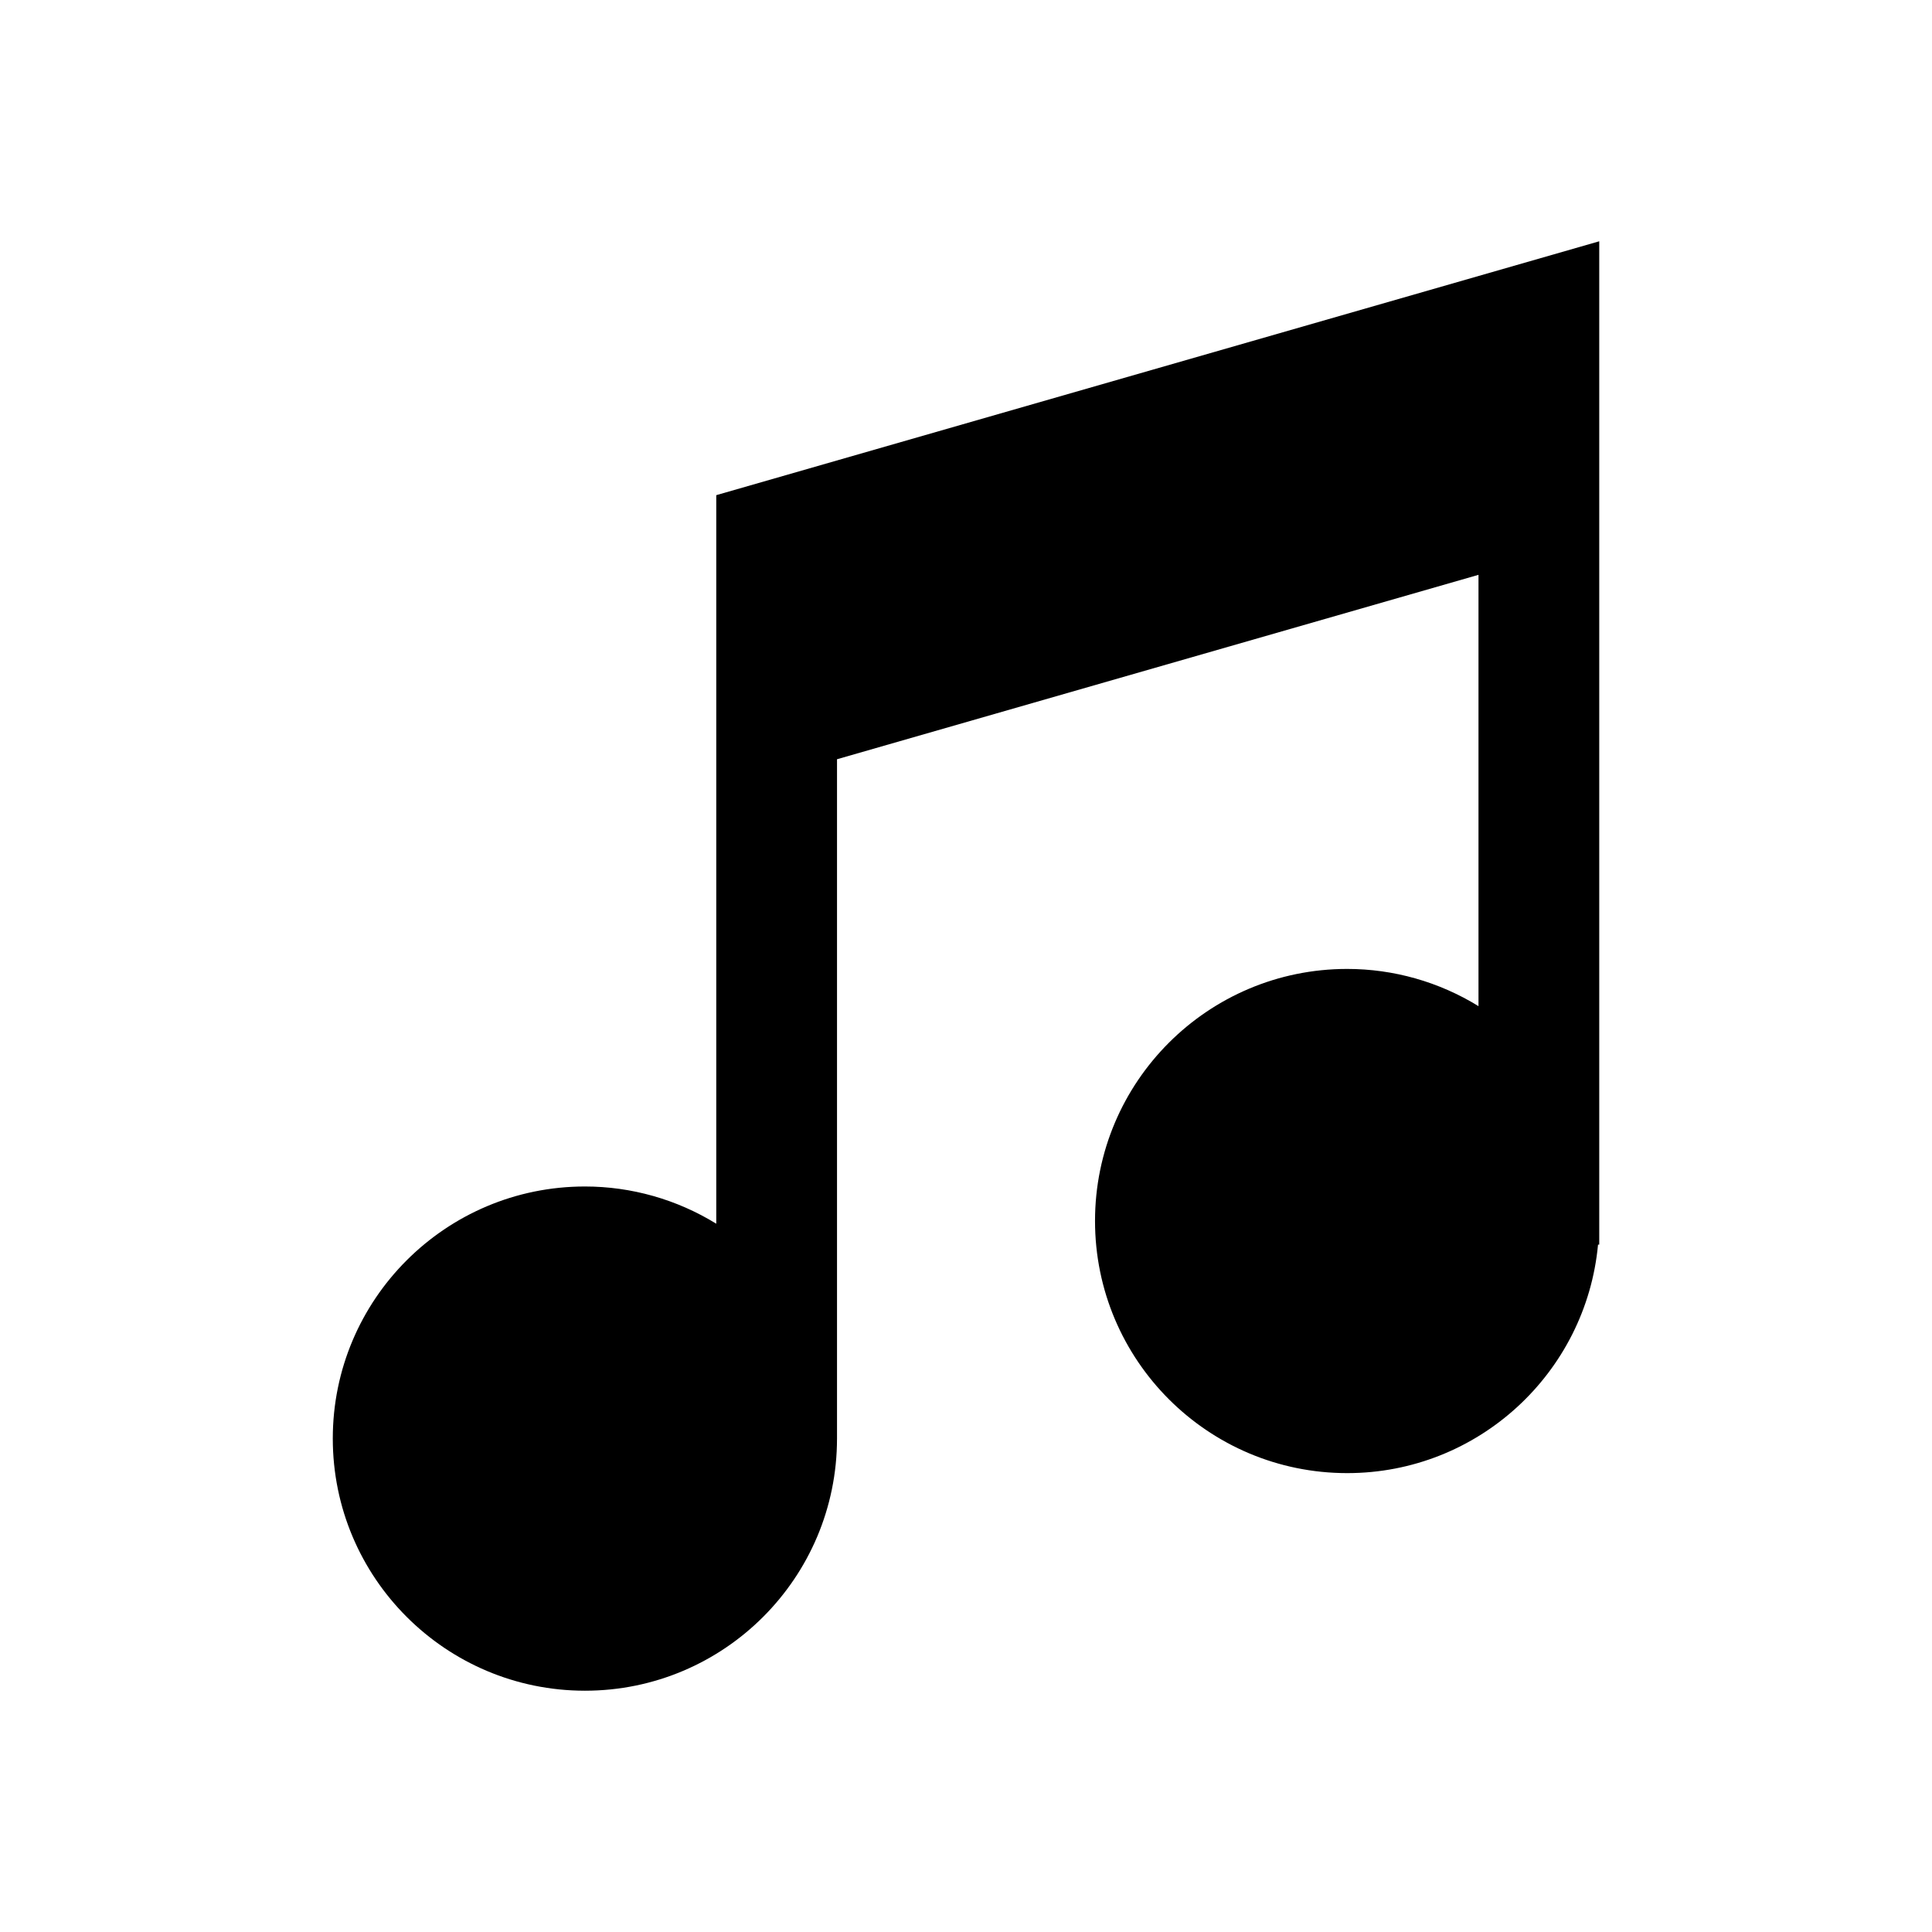
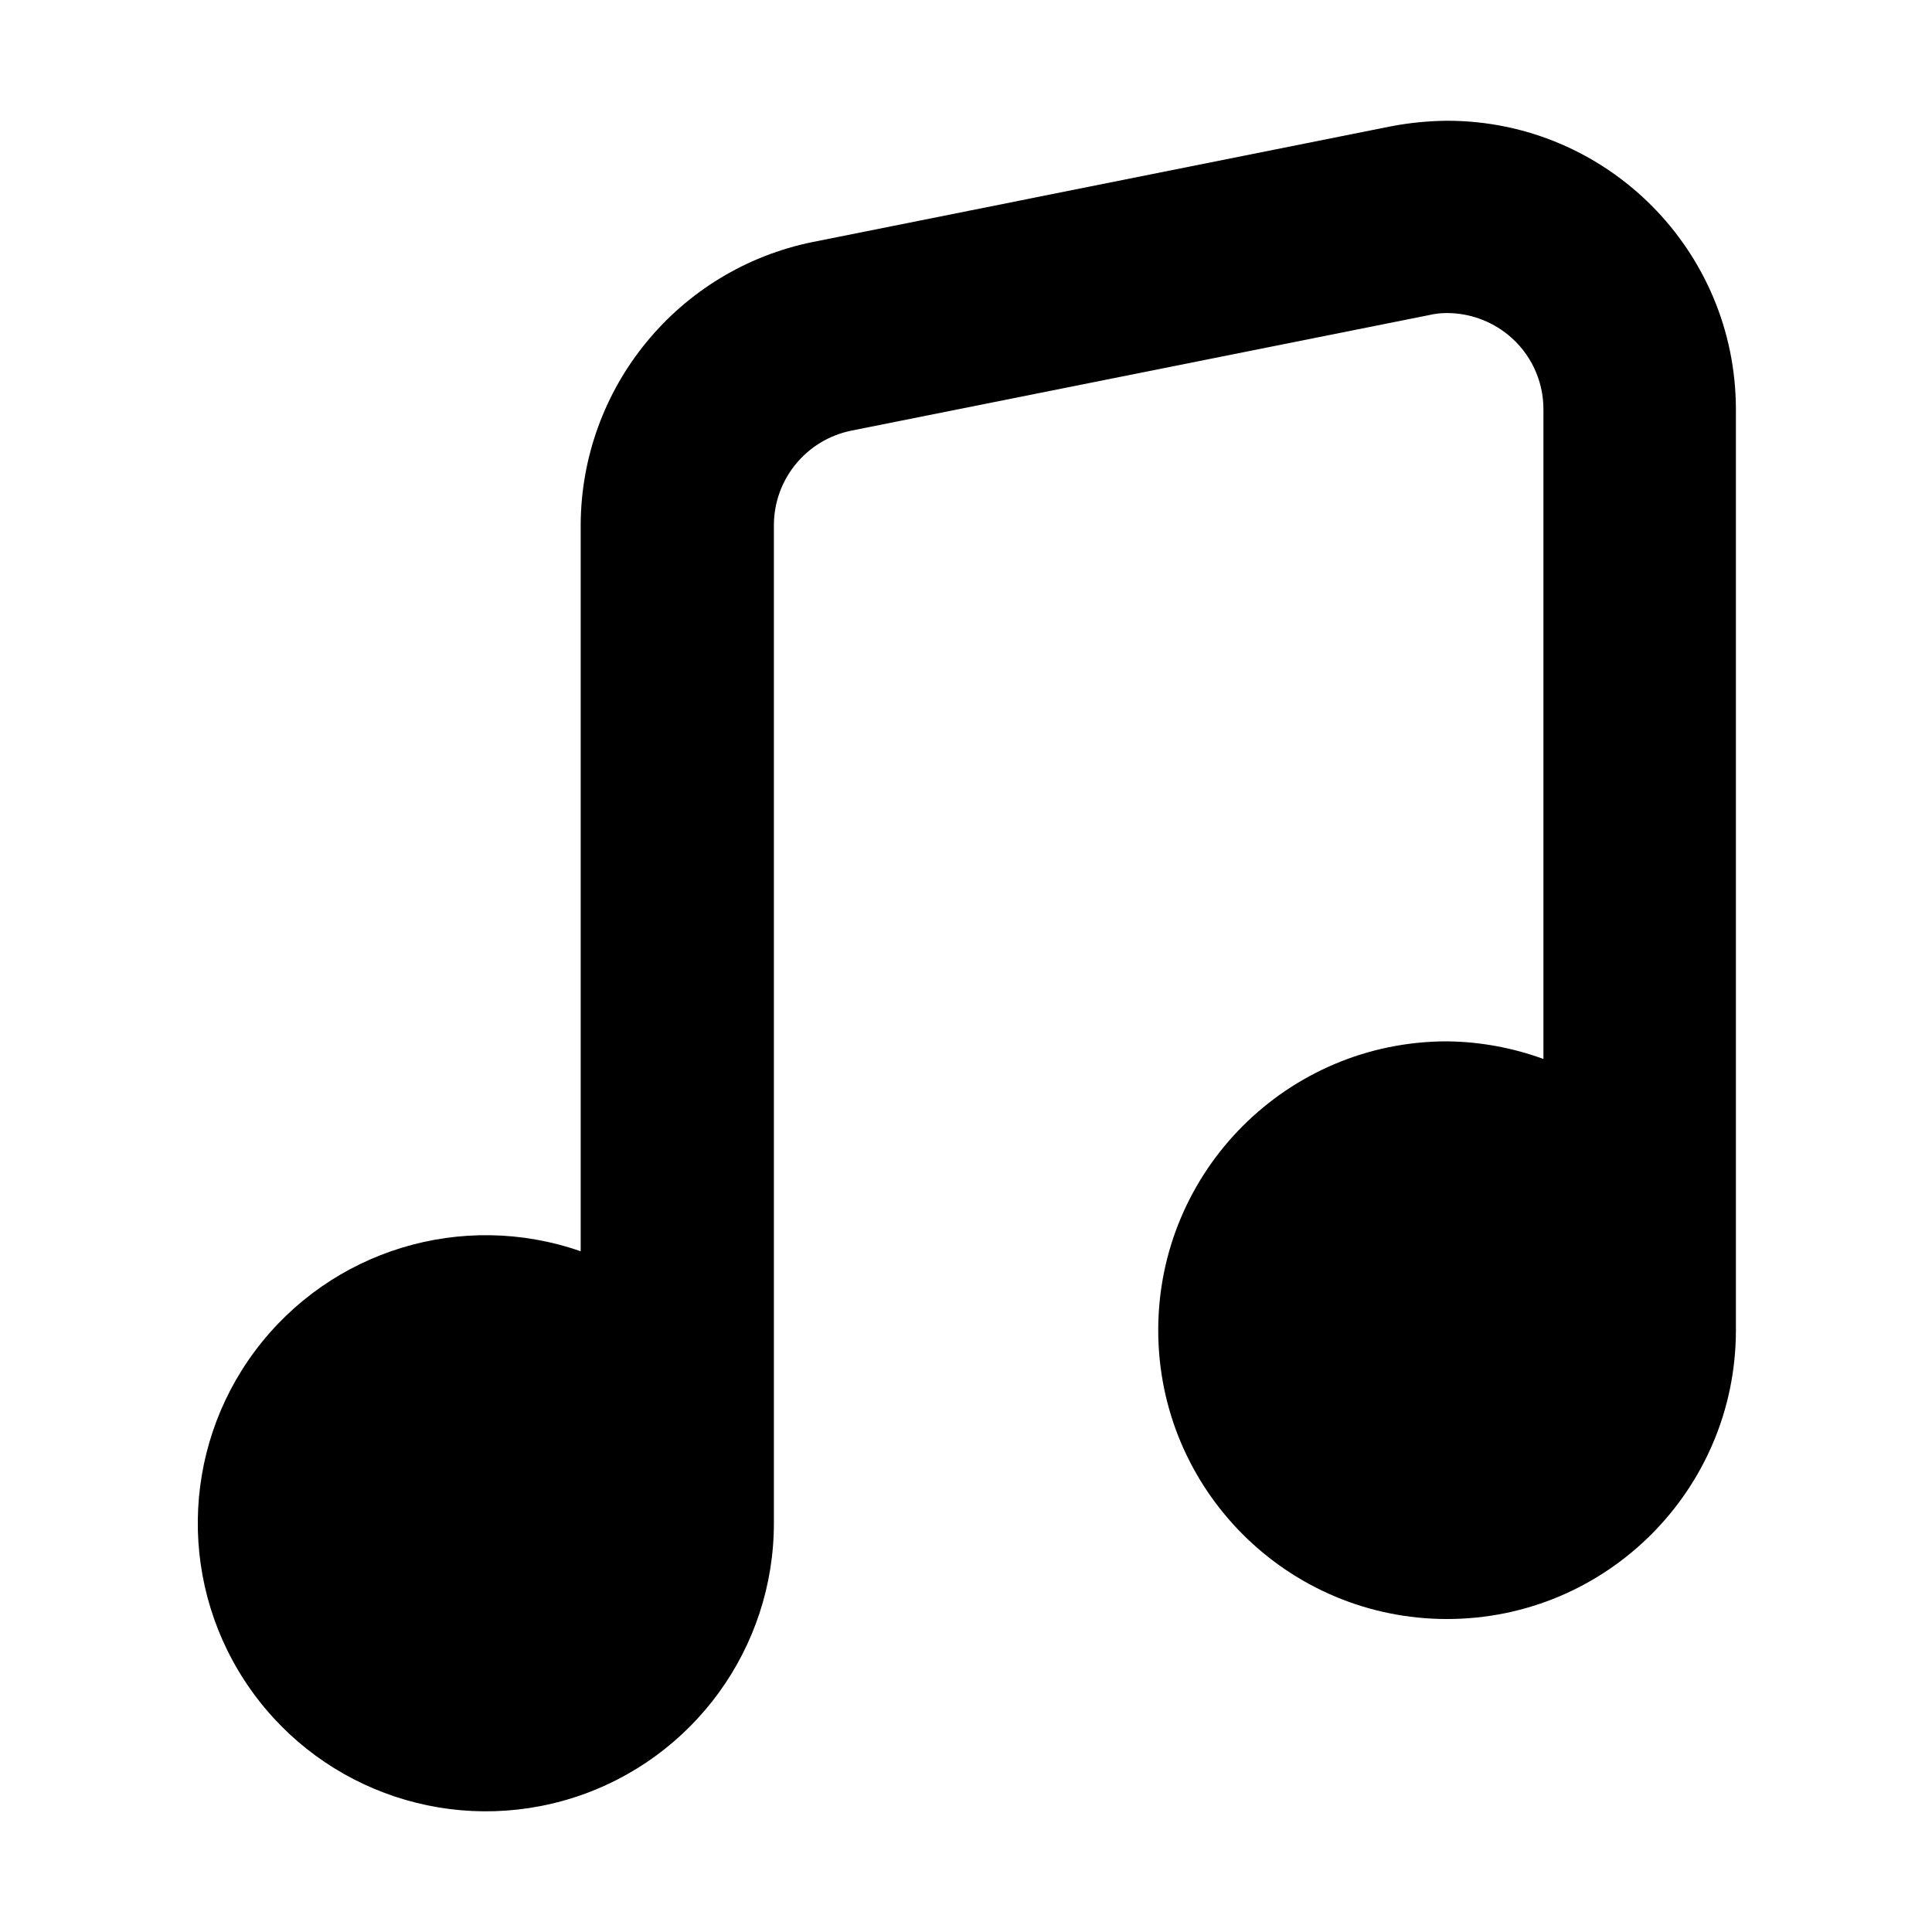
- <svg xmlns="http://www.w3.org/2000/svg" width="64" height="64" id="music-note">
-   <path d="M23.727 16.403v24.134a8.296 8.296 0 0 0-4.35-1.233c-4.612 0-8.353 3.74-8.353 8.349a8.354 8.354 0 0 0 8.353 8.354c4.61 0 8.349-3.739 8.35-8.352V25.151l21.25-6.109V33.33a8.296 8.296 0 0 0-4.35-1.233c-4.614 0-8.353 3.739-8.353 8.348a8.354 8.354 0 0 0 8.353 8.354c4.344 0 7.914-3.325 8.31-7.57h.04V7.993l-29.25 8.41z" />
+ <svg xmlns="http://www.w3.org/2000/svg" viewBox="0 0 32 32" id="music-note">
+   <path d="M23.968,17.248a4.784,4.784,0,1,0,4.784,4.784V6.783A4.784,4.784,0,0,0,23.98,2a5.218,5.218,0,0,0-.945.093L13.468,4.007A4.8,4.8,0,0,0,9.618,8.7V20.725a4.771,4.771,0,1,0,3.2,4.492V8.7A1.6,1.6,0,0,1,14.1,7.133L23.665,5.22a1.284,1.284,0,0,1,.3-.035,1.606,1.606,0,0,1,1.015.362,1.586,1.586,0,0,1,.584,1.236V17.54A4.8,4.8,0,0,0,23.968,17.248Z" />
</svg>
